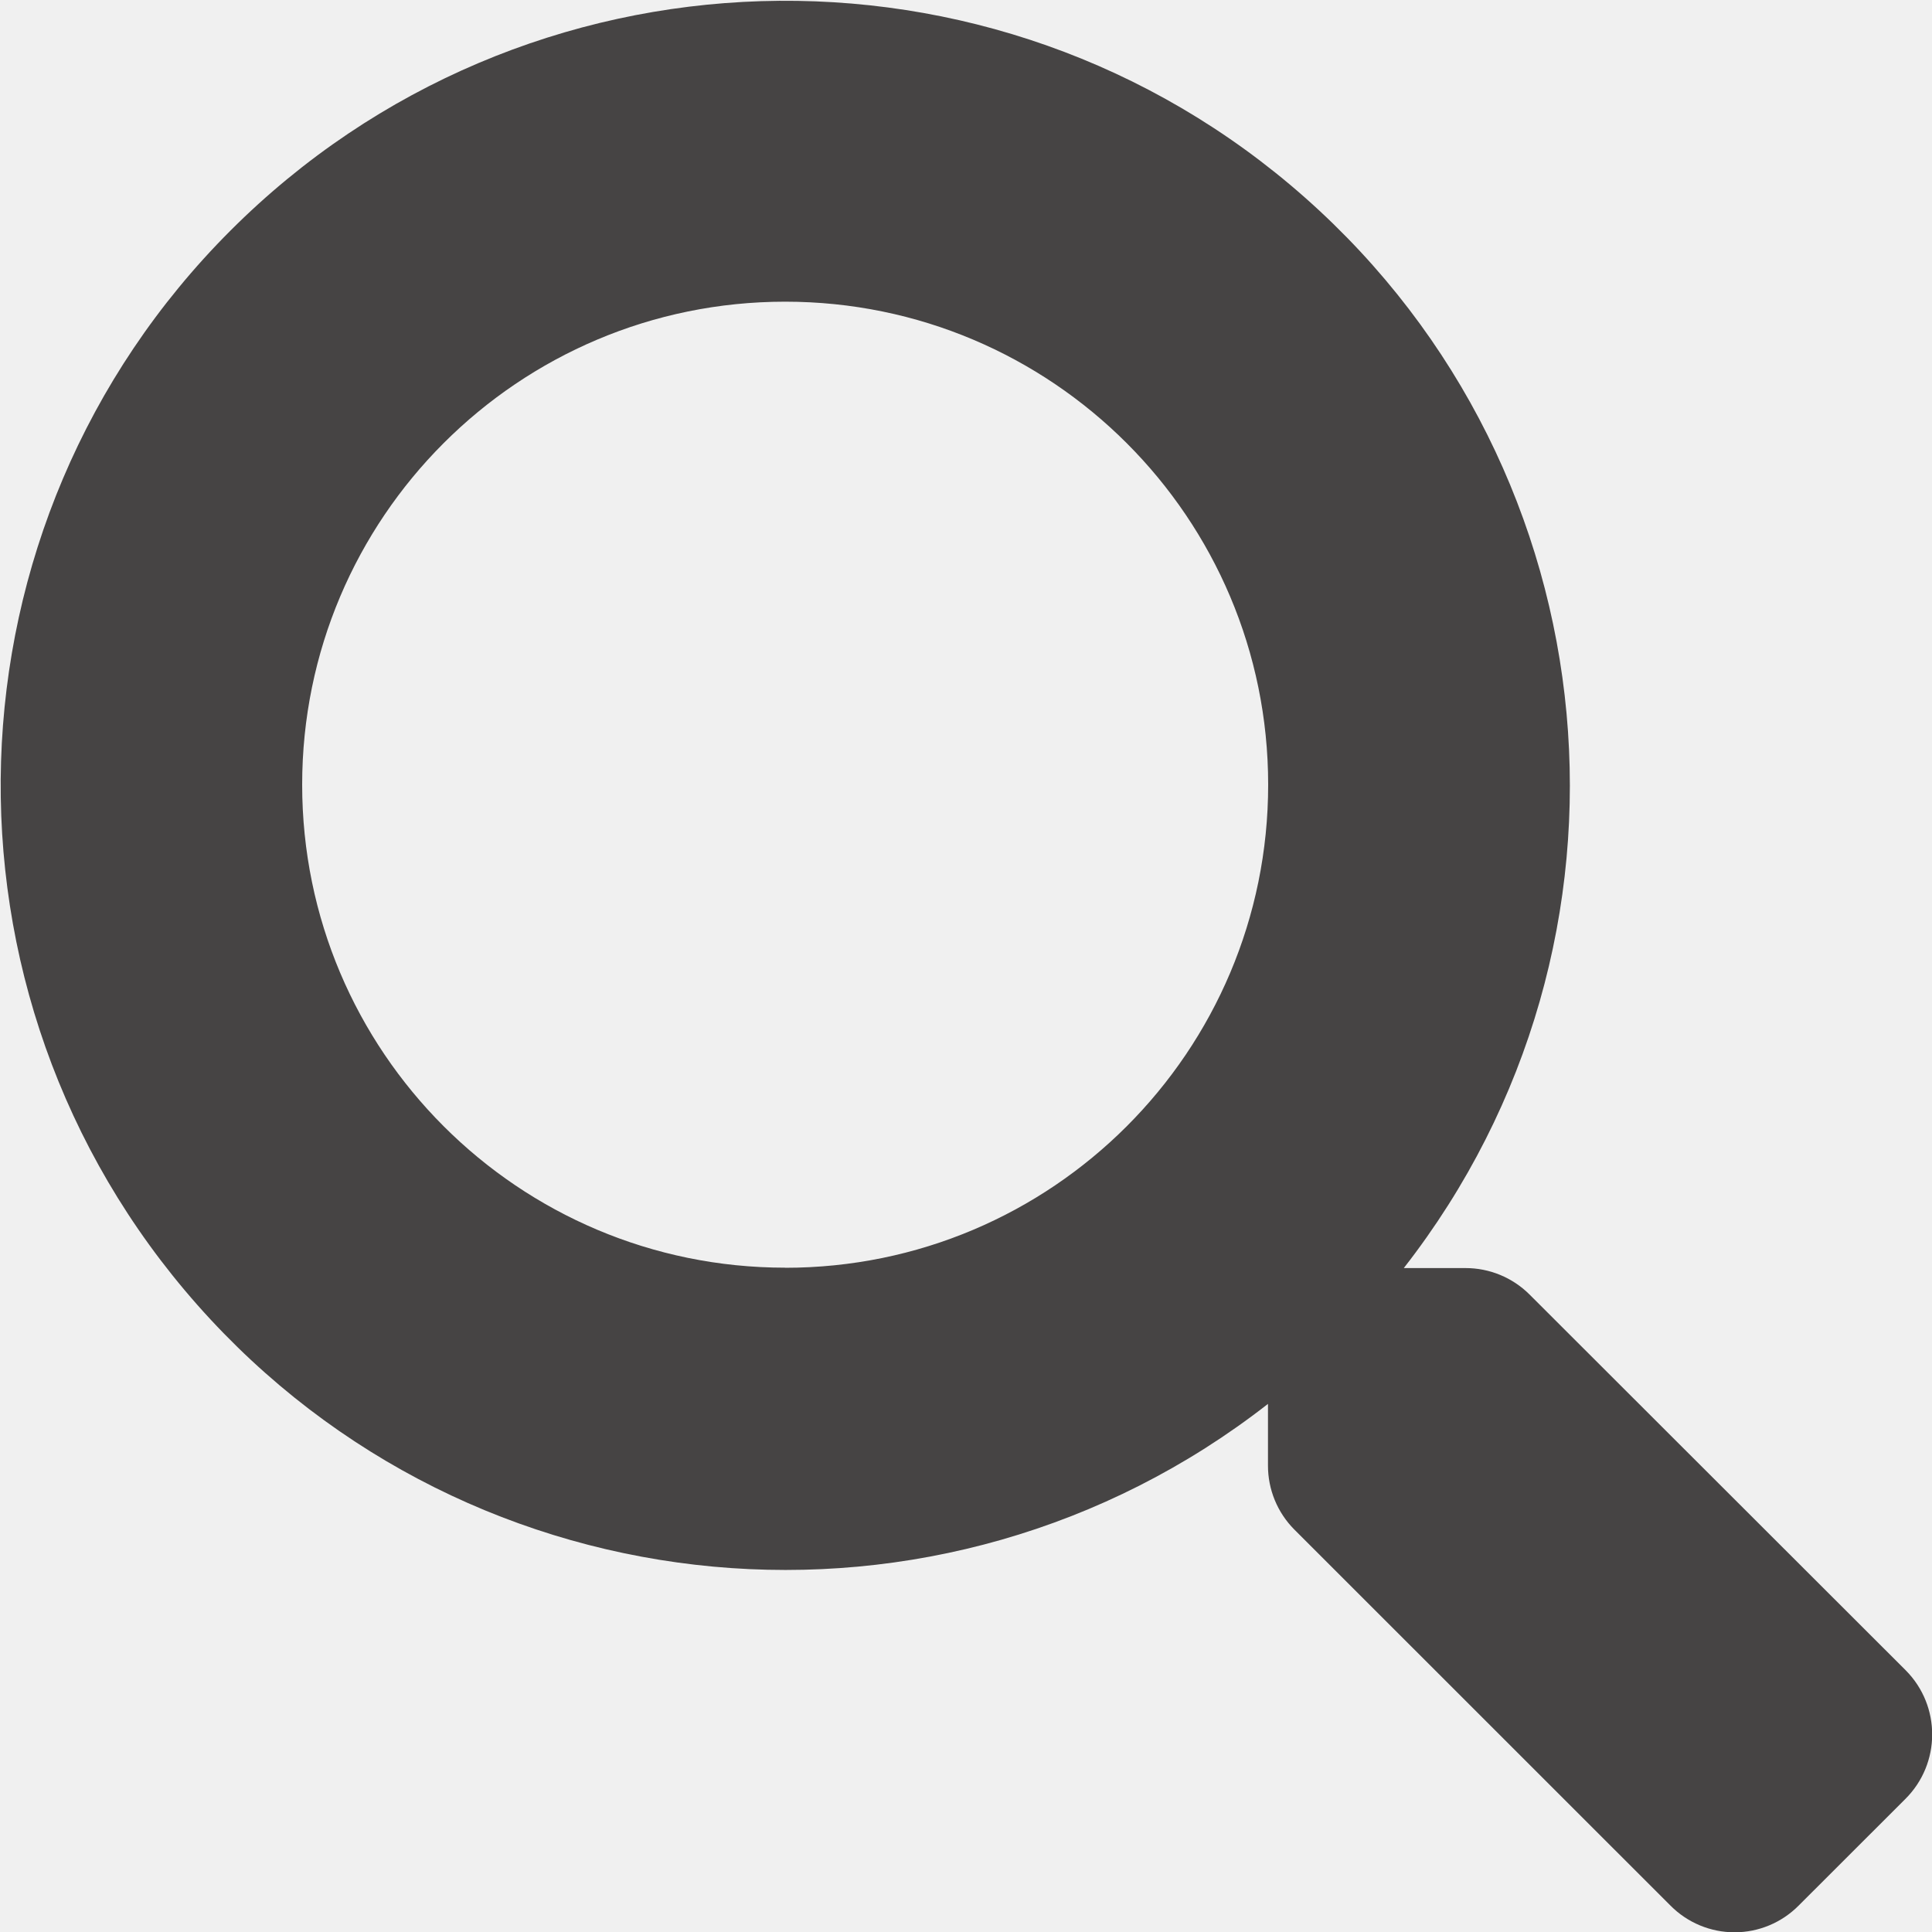
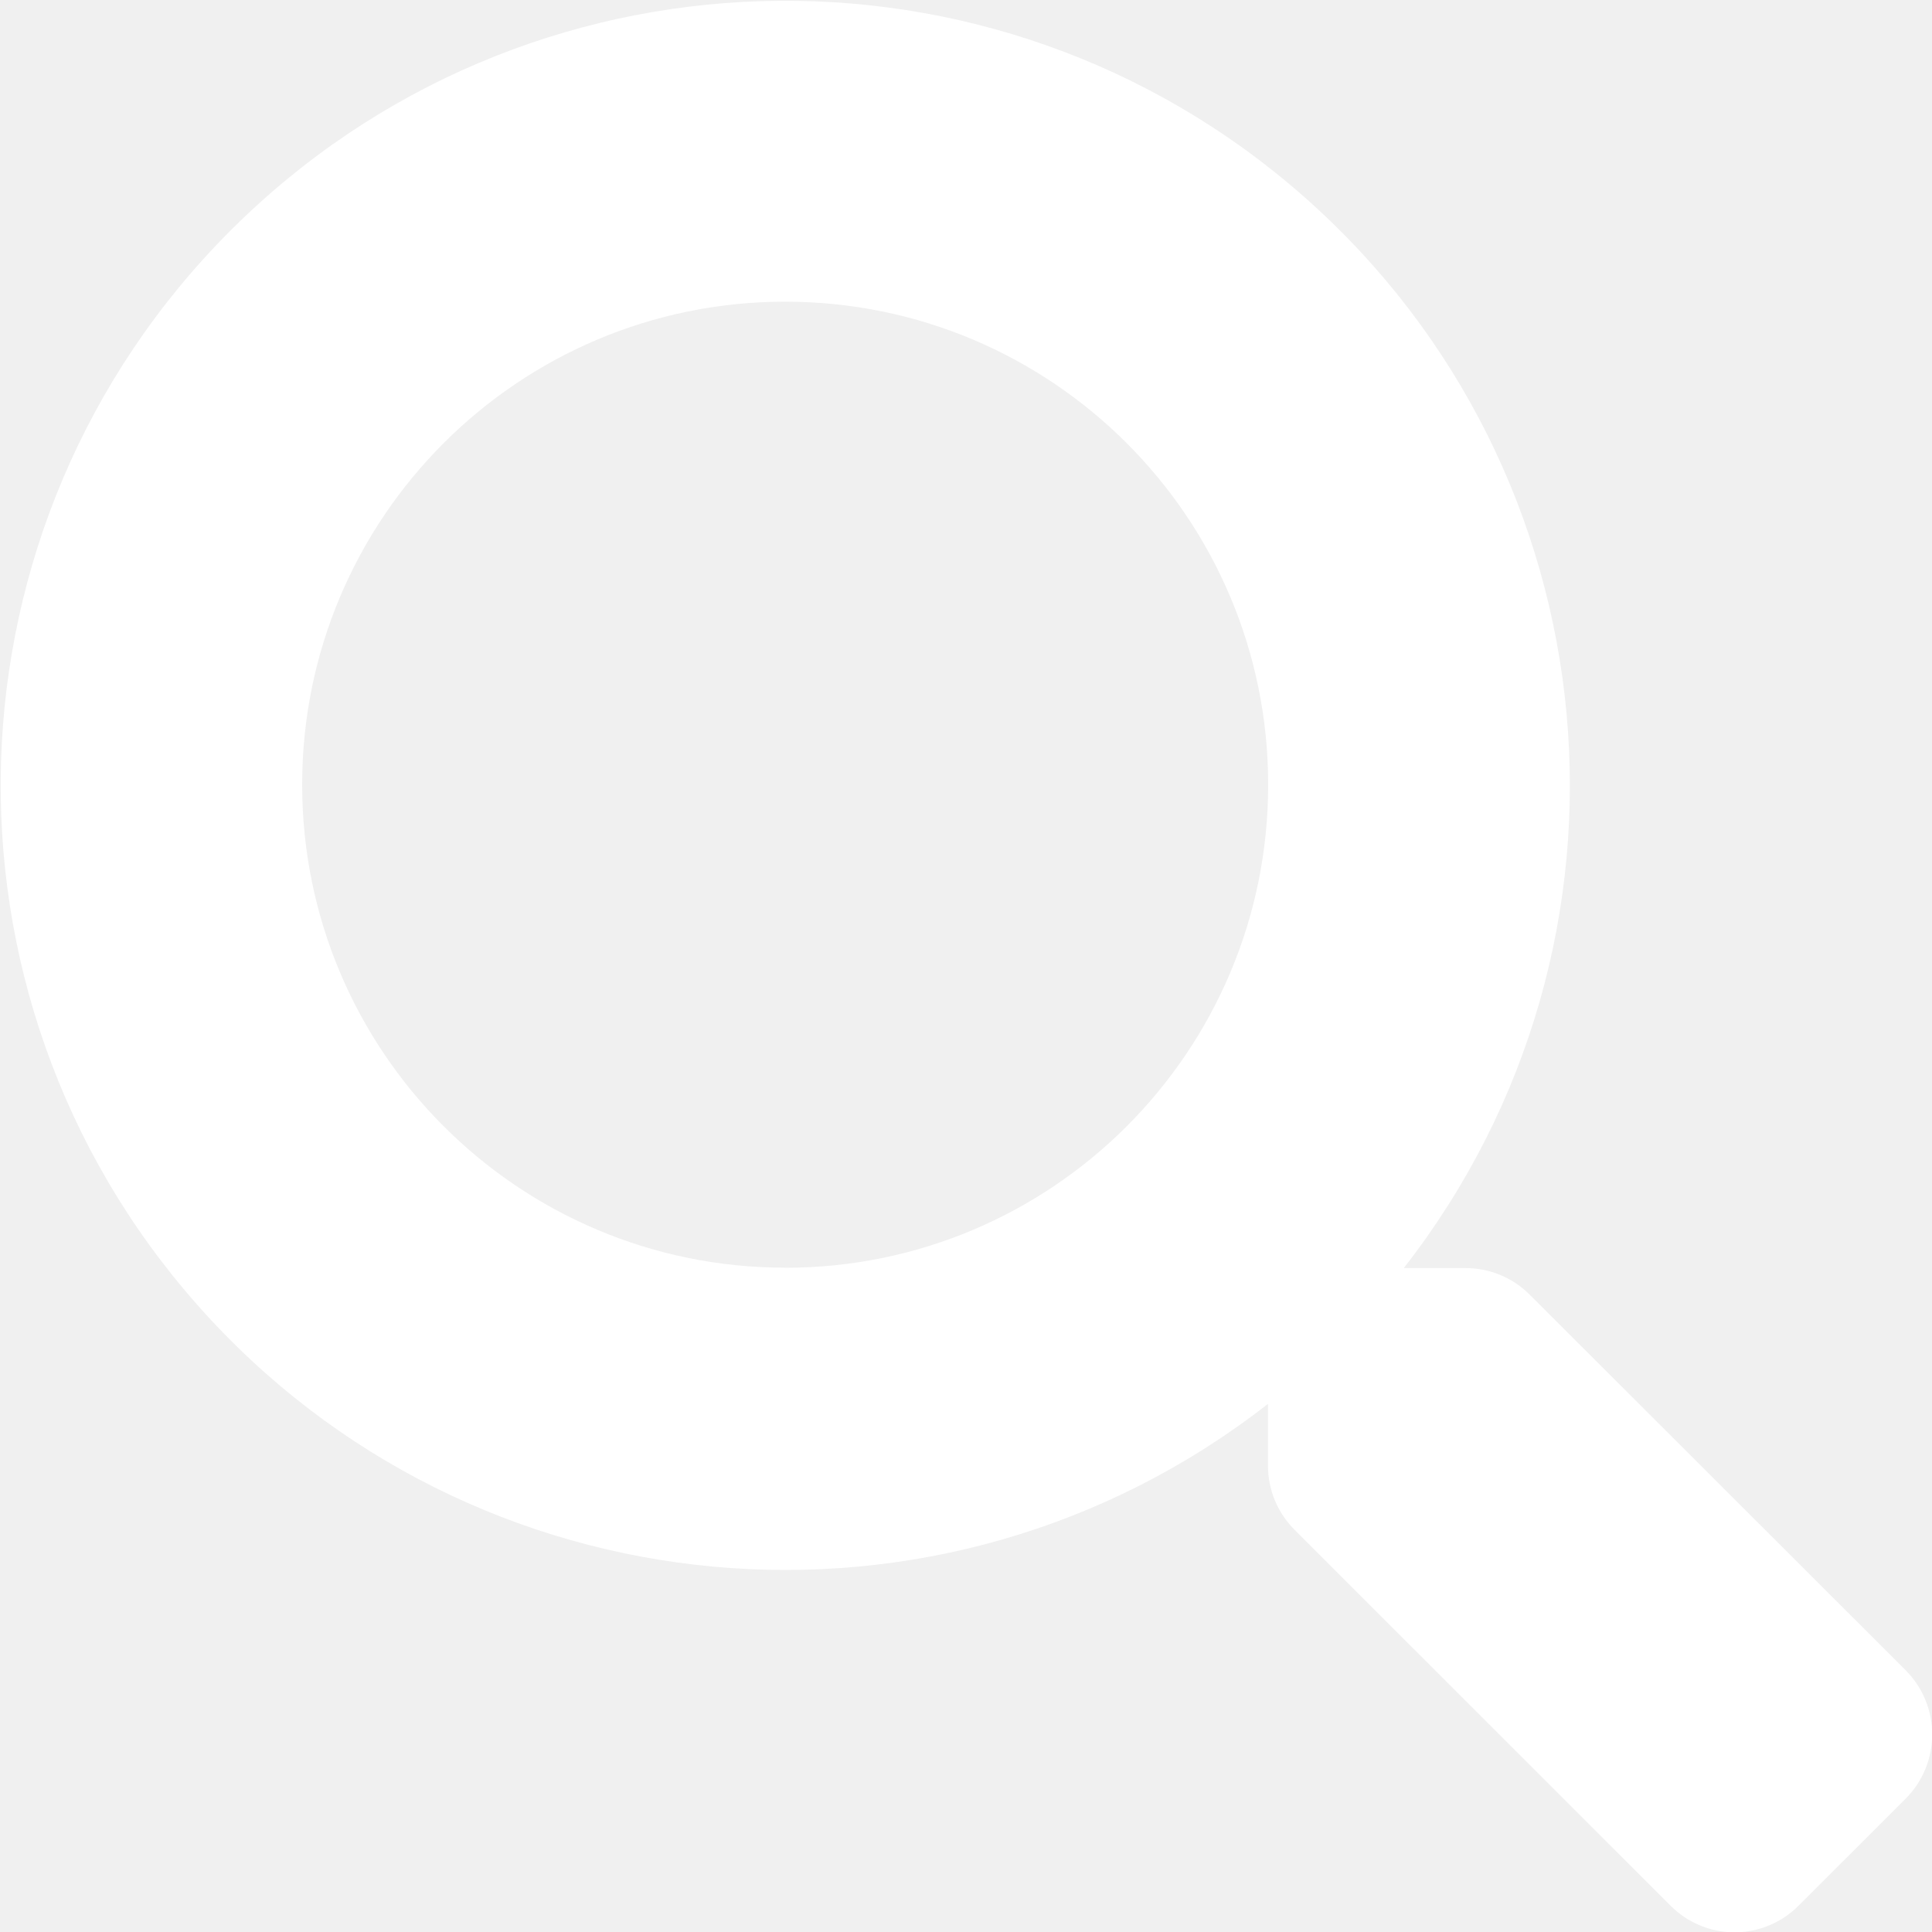
<svg xmlns="http://www.w3.org/2000/svg" width="20" height="20" viewBox="0 0 20 20">
-   <path id="search" d="M19.728,17.291,15.833,13.4a.937.937,0,0,0-.664-.273h-.637a8.122,8.122,0,1,0-1.406,1.406v.637a.937.937,0,0,0,.273.664l3.895,3.894a.934.934,0,0,0,1.324,0l1.106-1.105A.942.942,0,0,0,19.728,17.291Zm-11.6-4.168a5,5,0,1,1,5-5A5,5,0,0,1,8.126,13.124Z" fill="#464444" />
+   <path id="search" d="M19.728,17.291,15.833,13.4a.937.937,0,0,0-.664-.273h-.637a8.122,8.122,0,1,0-1.406,1.406v.637a.937.937,0,0,0,.273.664l3.895,3.894a.934.934,0,0,0,1.324,0l1.106-1.105A.942.942,0,0,0,19.728,17.291Zm-11.6-4.168a5,5,0,1,1,5-5A5,5,0,0,1,8.126,13.124Z" fill="#fff" />
</svg>
